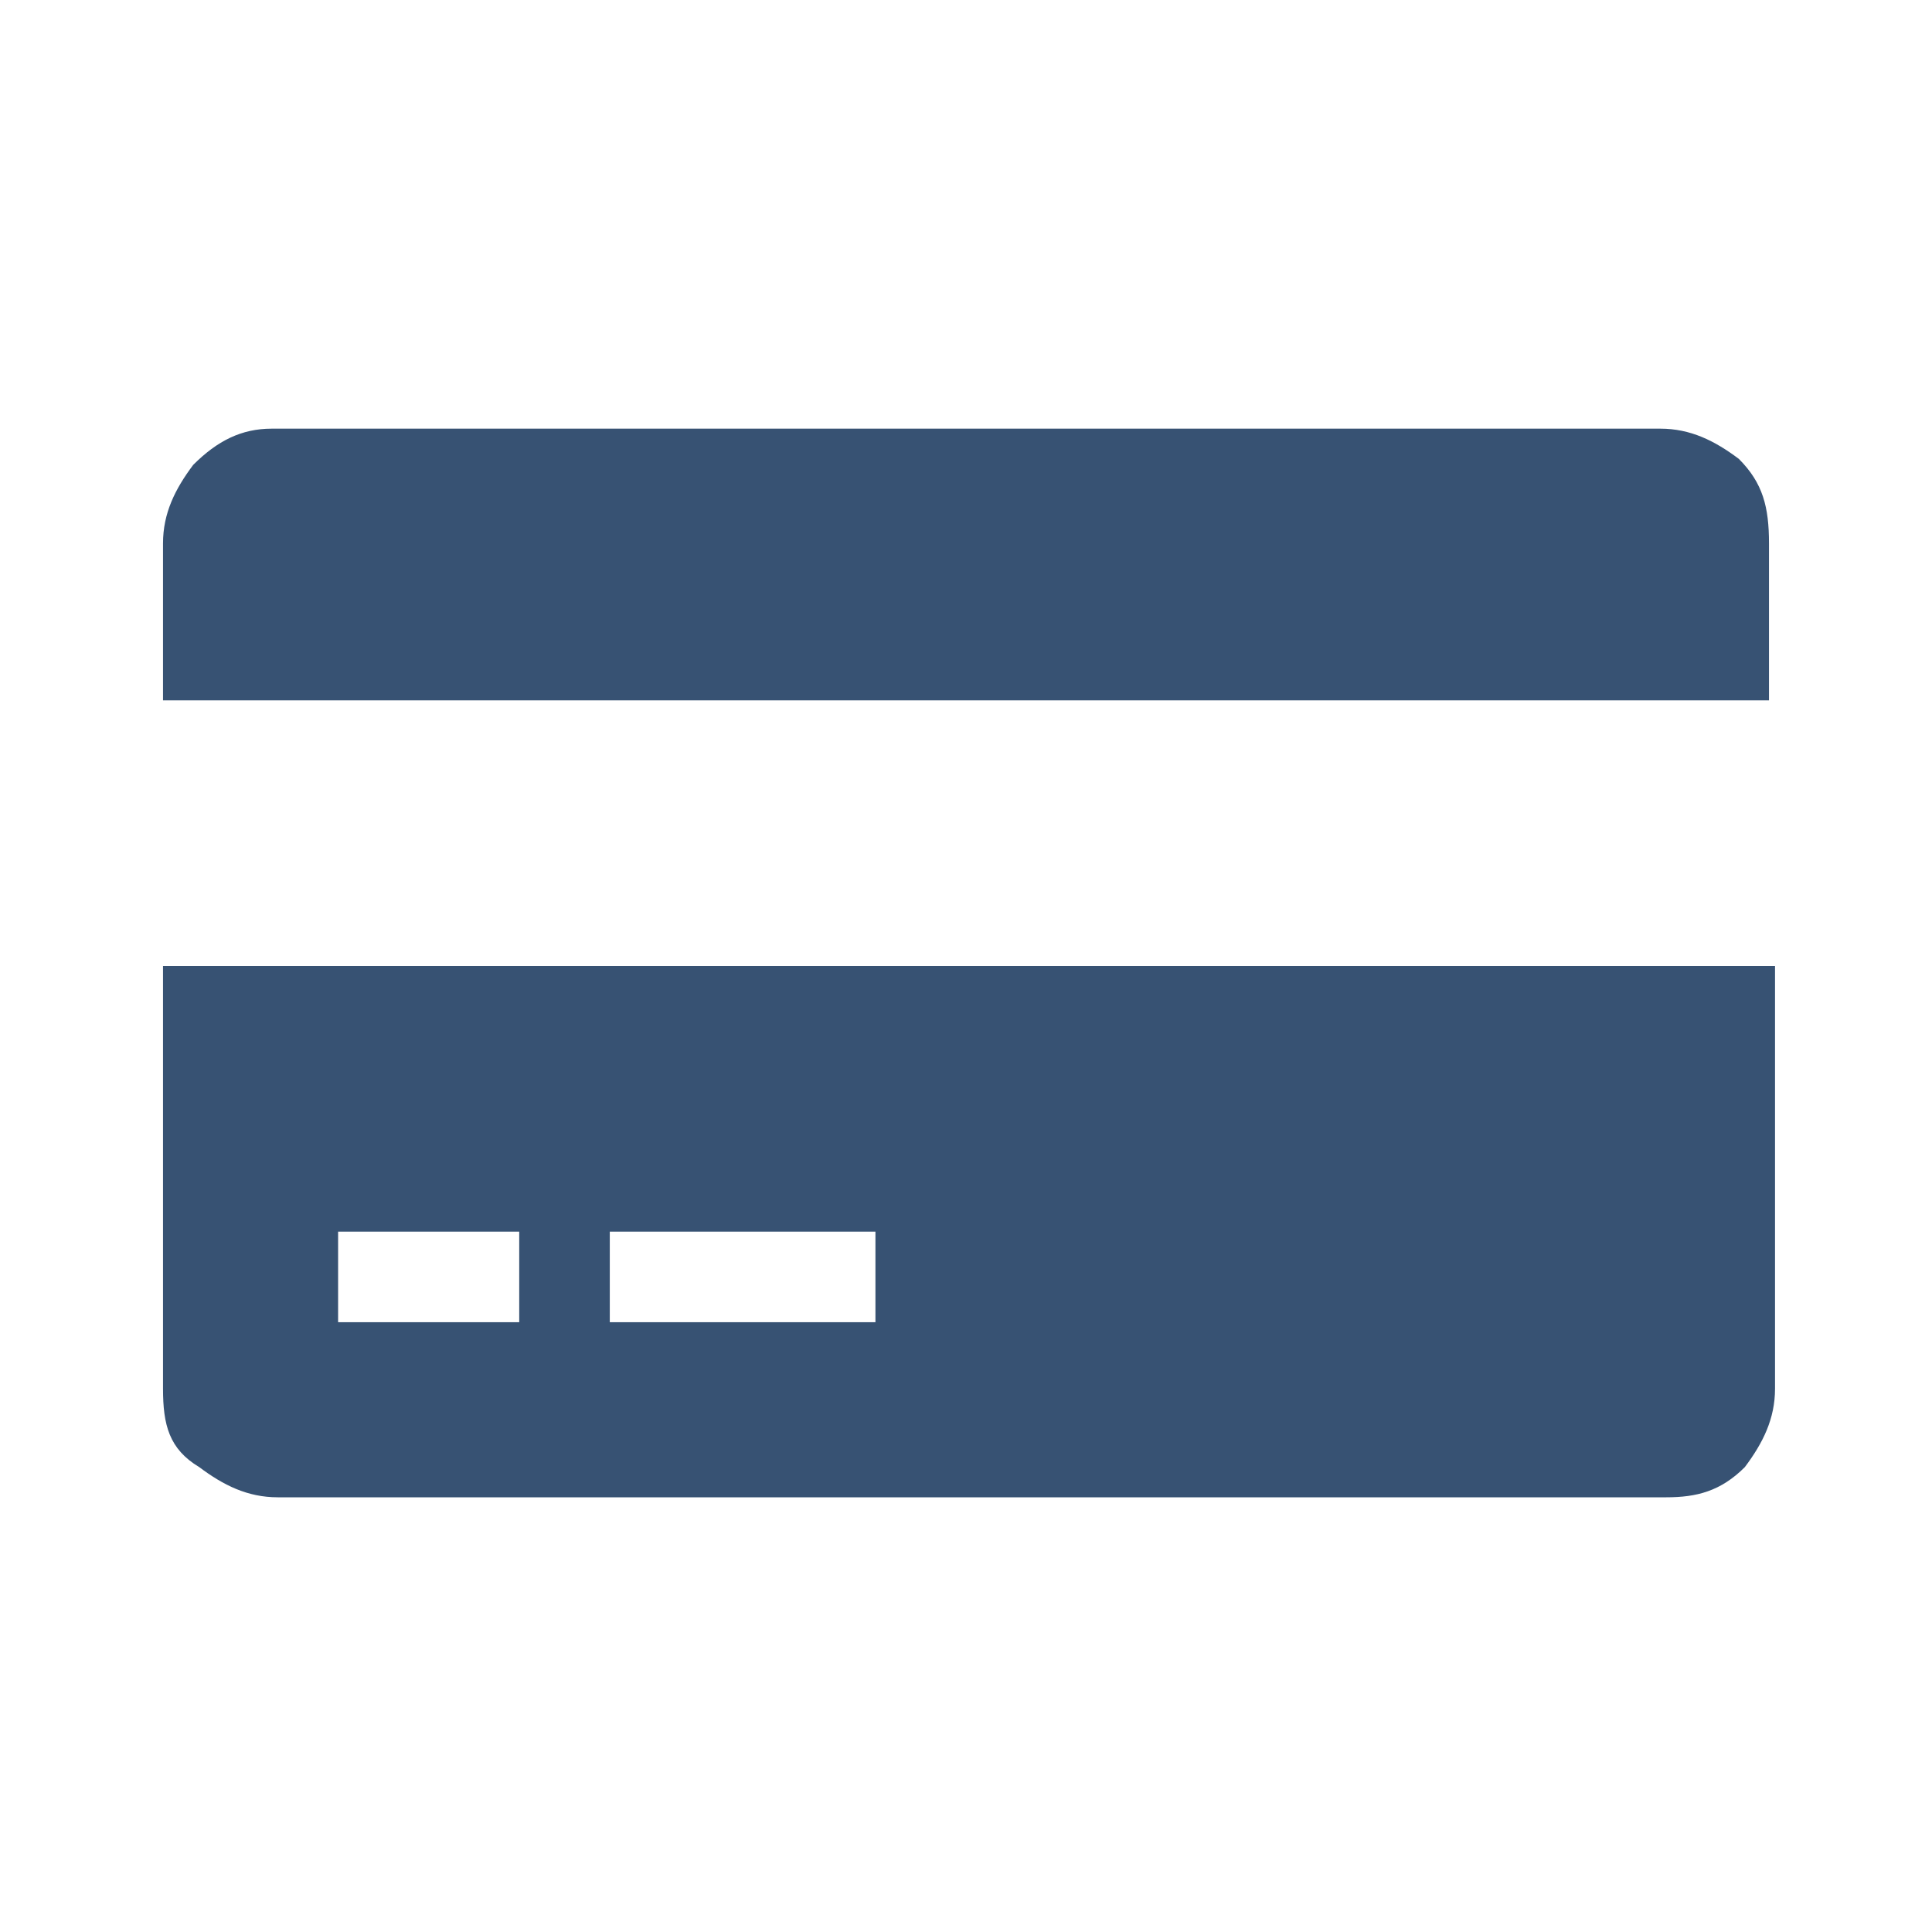
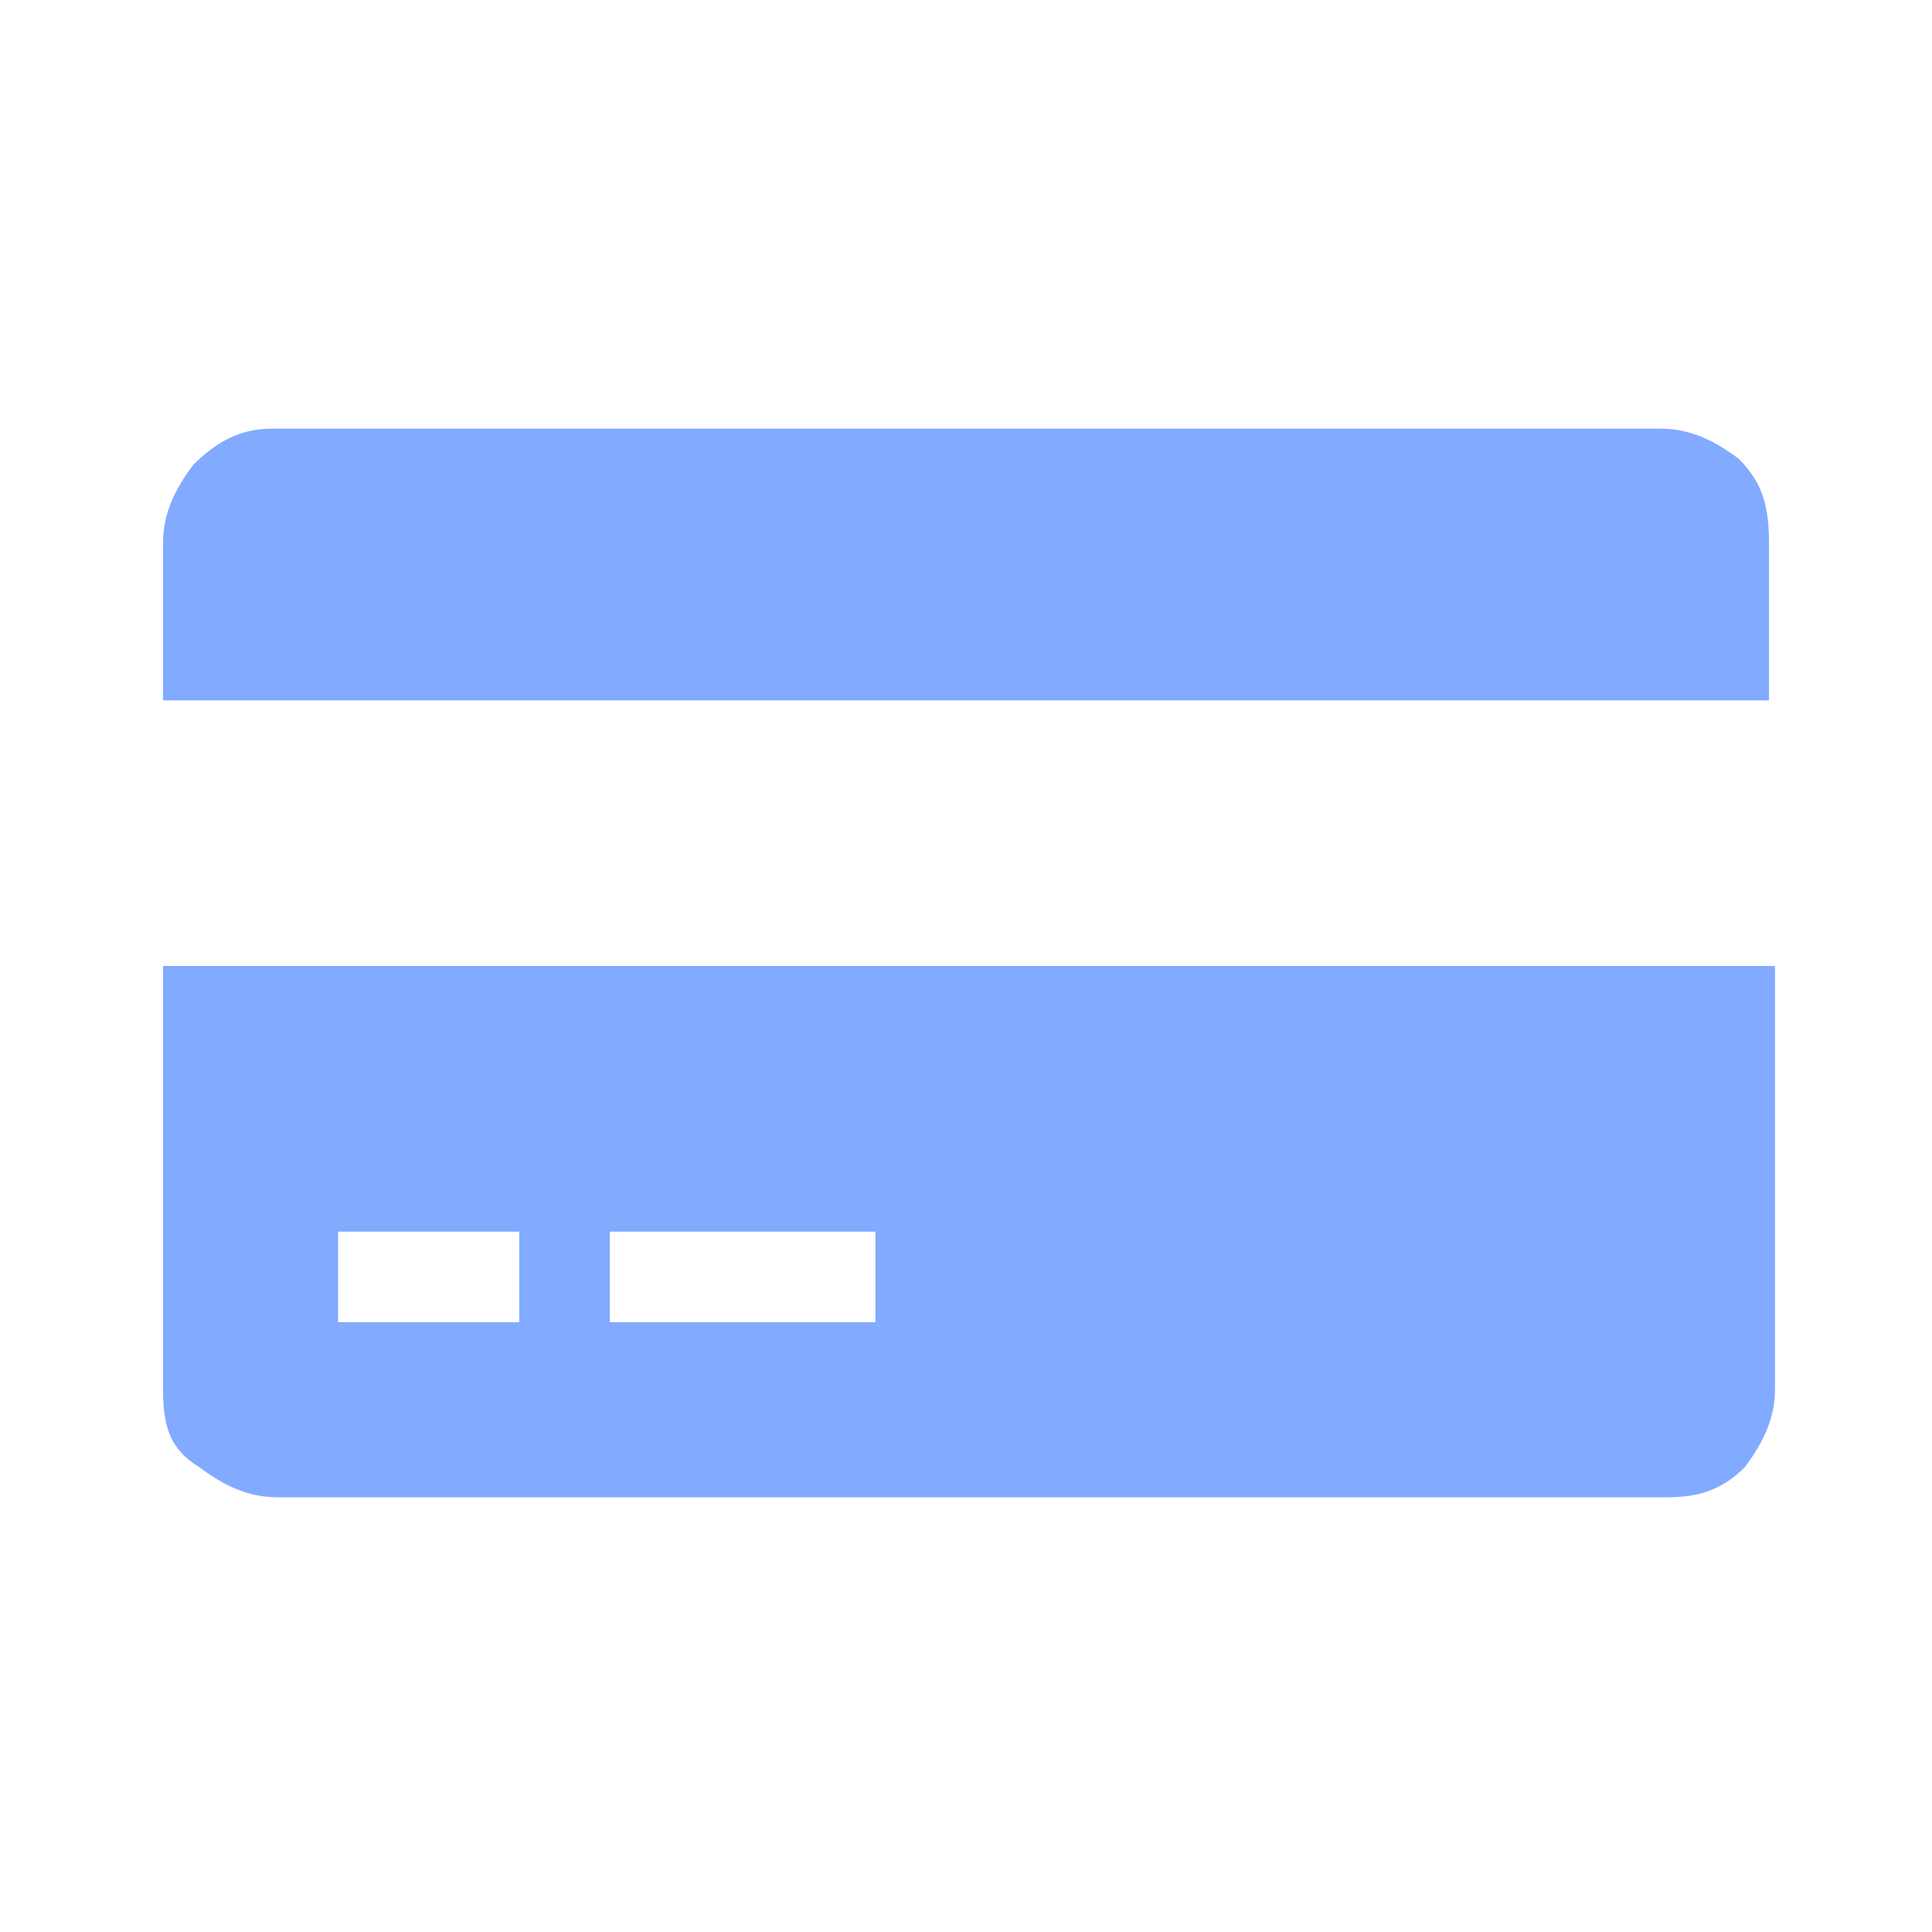
- <svg xmlns="http://www.w3.org/2000/svg" viewBox="0 0 32 32">
-   <path fill="#375273" d="M27.5 7.1c.5 0 .9.2 1.3.5.4.4.5.8.5 1.4v2.6H2.7V9c0-.5.2-.9.5-1.3.4-.4.8-.6 1.3-.6h23zM2.7 23v-7h26.7v7c0 .5-.2.9-.5 1.3-.4.4-.8.5-1.3.5h-23c-.5 0-.9-.2-1.3-.5-.5-.3-.6-.7-.6-1.3zm2.9-2.6v1.5h3v-1.5h-3zm4.5 0v1.5h4.4v-1.5h-4.4z" />
+ <svg xmlns="http://www.w3.org/2000/svg" viewBox="0 0 32 32" version="1.1" id="svg409">
+   <defs id="defs413" />
+   <path id="path407" d="M27.5 7.1c.5 0 .9.2 1.3.5.4.4.5.8.5 1.4v2.6H2.7V9c0-.5.2-.9.5-1.3.4-.4.8-.6 1.3-.6h23zM2.7 23v-7h26.7v7c0 .5-.2.9-.5 1.3-.4.4-.8.5-1.3.5h-23c-.5 0-.9-.2-1.3-.5-.5-.3-.6-.7-.6-1.3zm2.9-2.6v1.5h3v-1.5h-3zm4.5 0v1.5h4.4v-1.5h-4.4z" fill="#82aaff" />
</svg>
